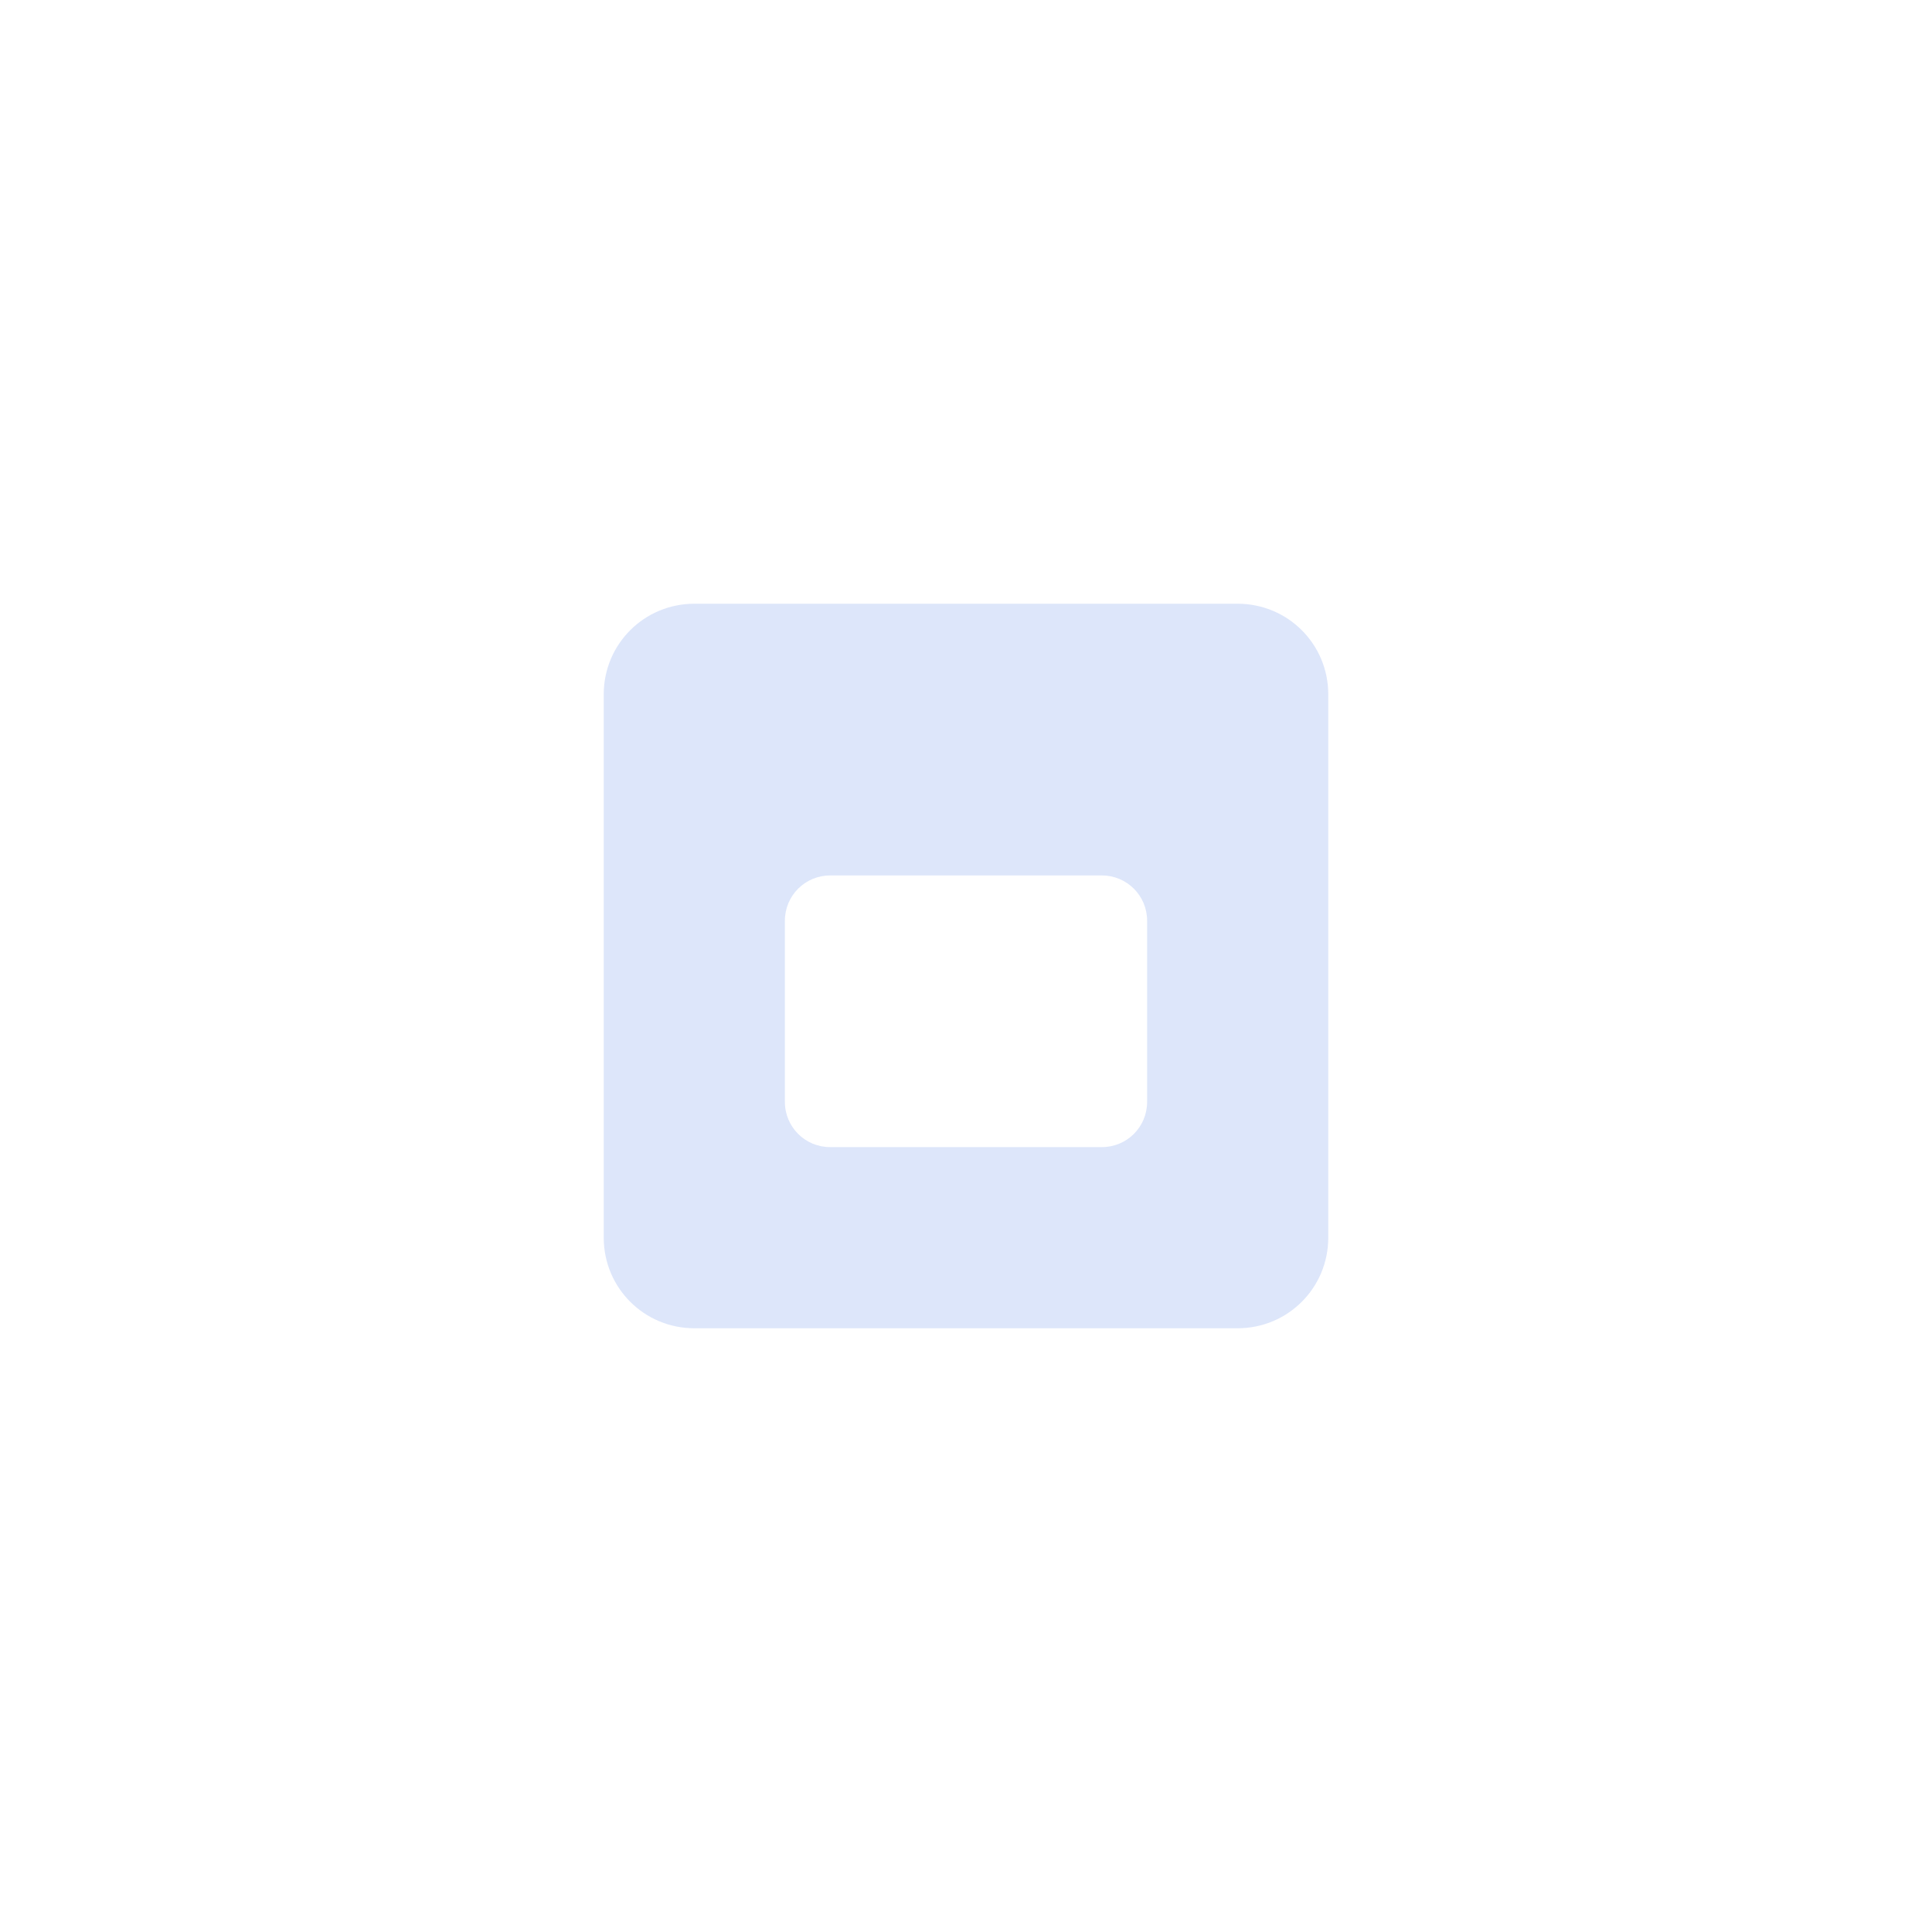
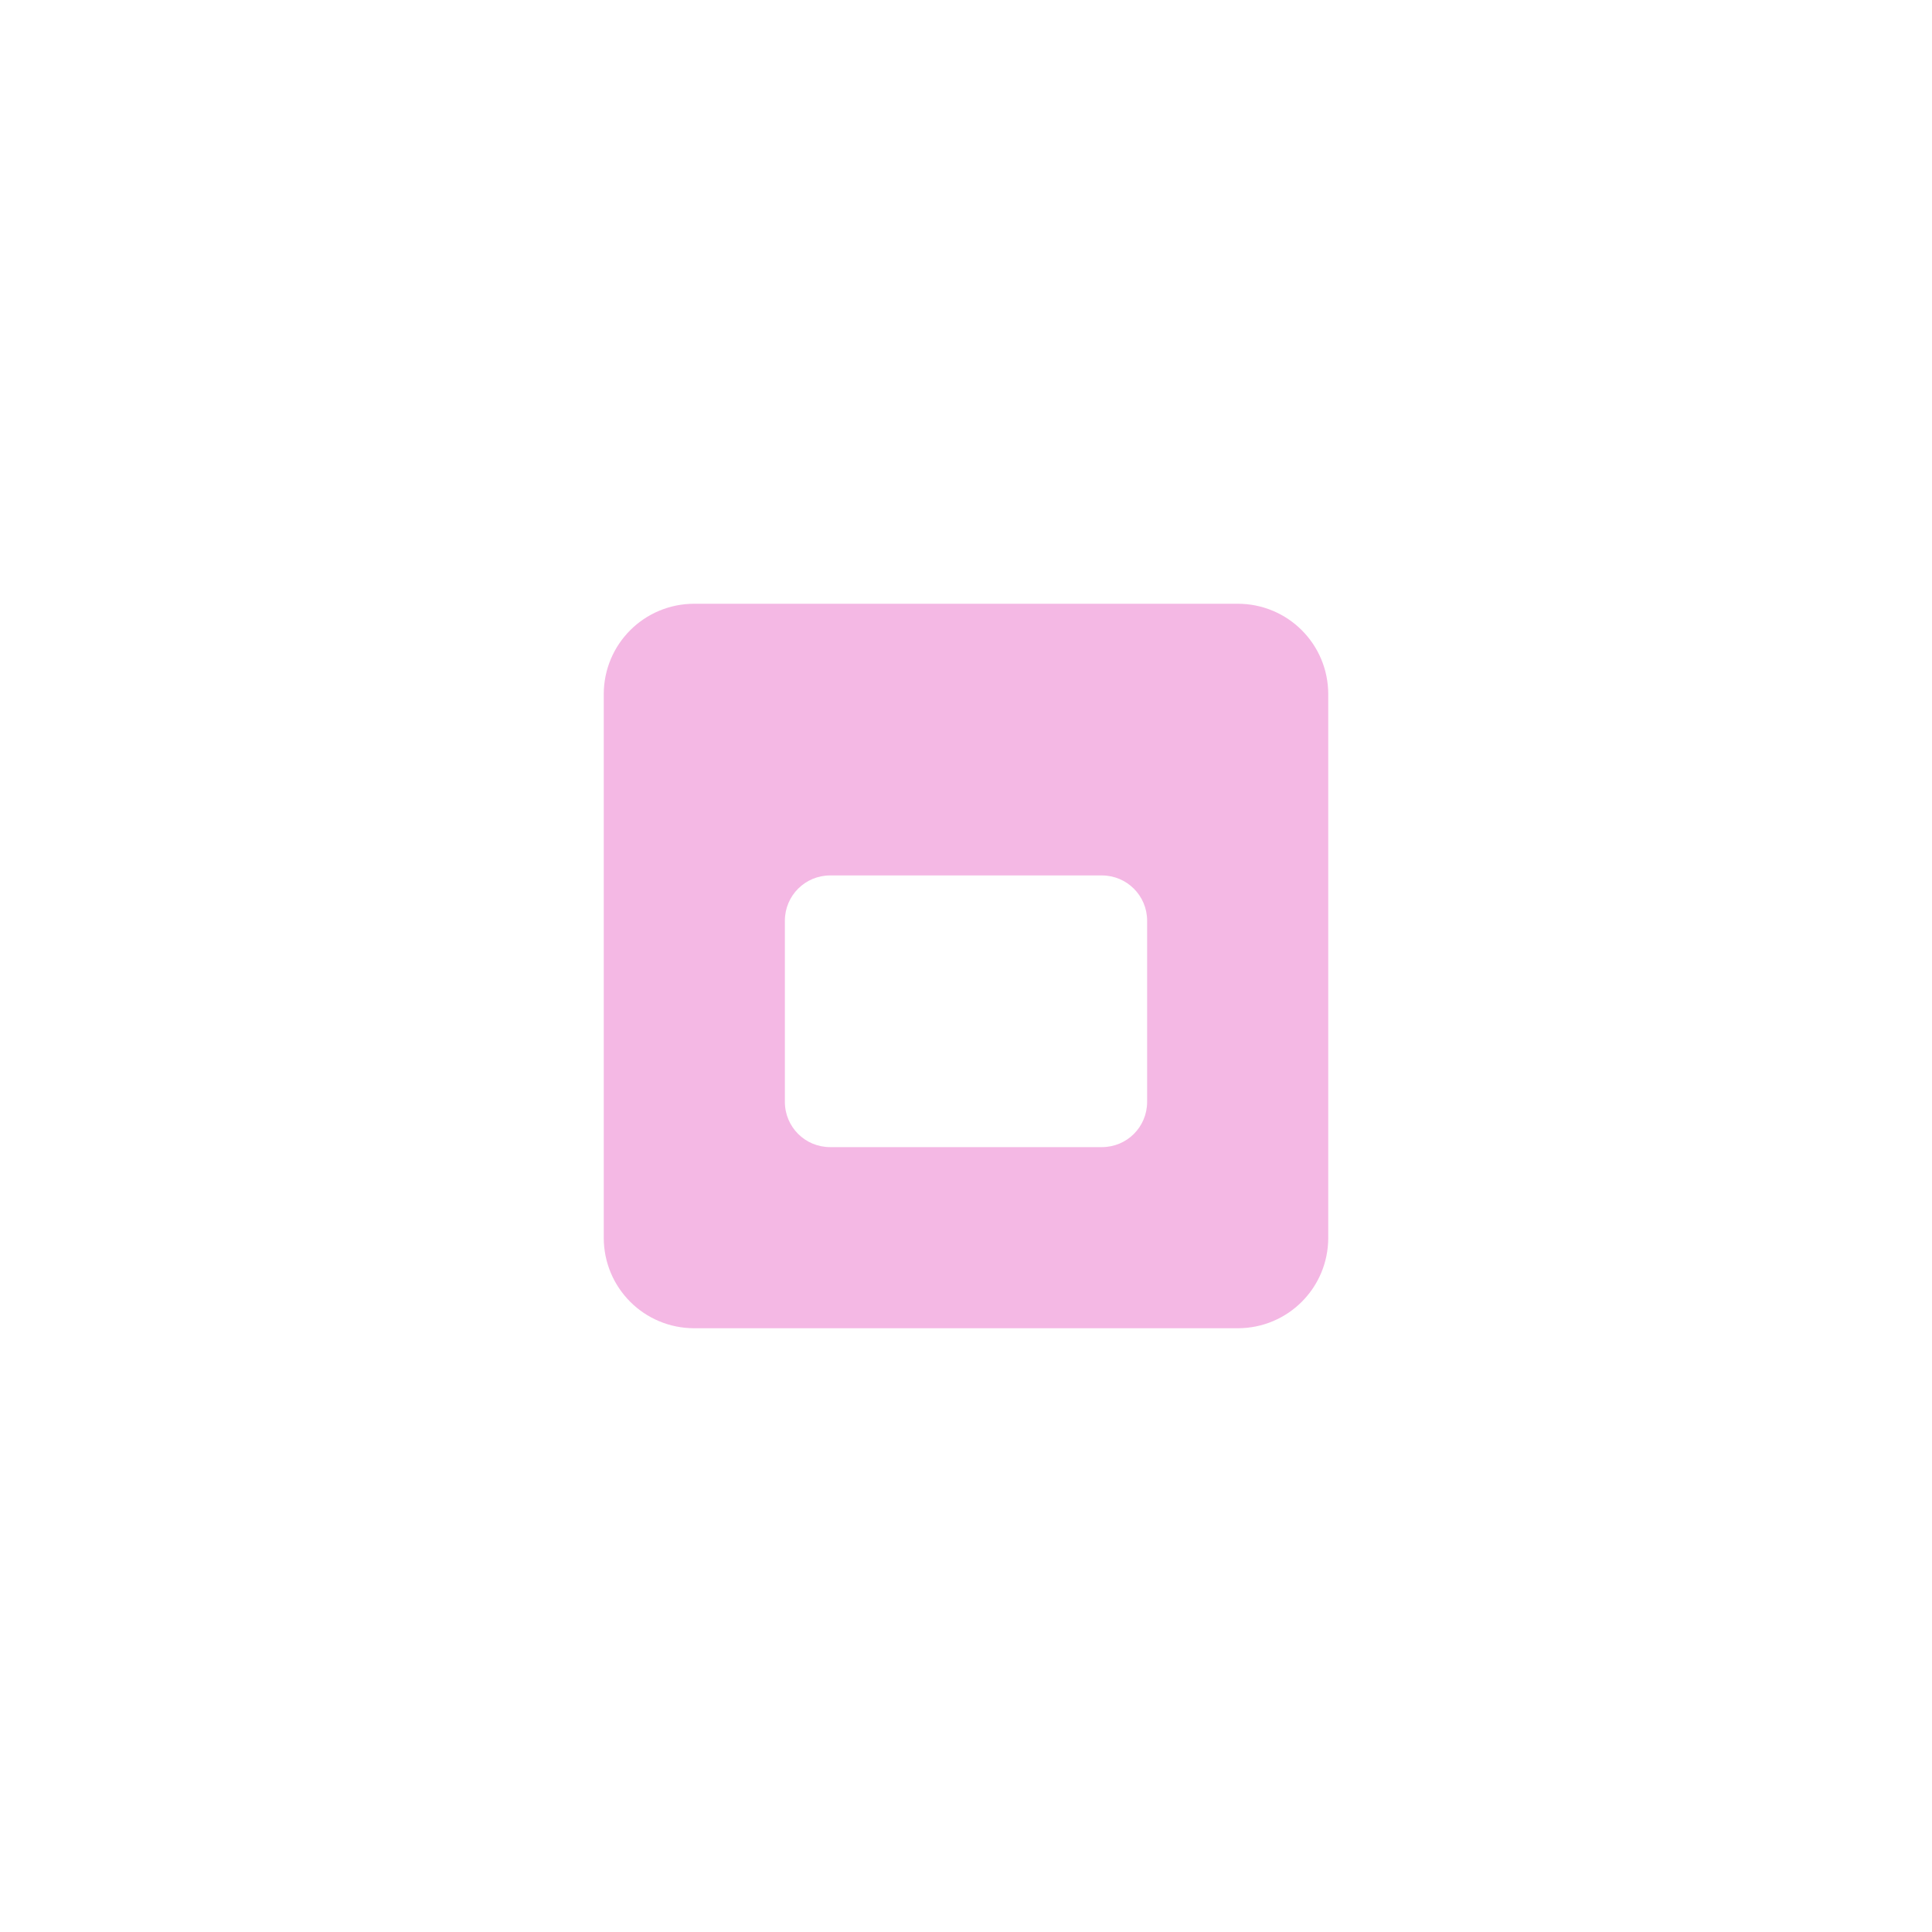
<svg xmlns="http://www.w3.org/2000/svg" width="32" height="32" viewBox="0 0 32 32" version="1.1" id="svg2">
  <defs id="defs2" />
-   <path style="color:#ffffff;fill:#8caaee;stroke-width:1.5;fill-opacity:1;stroke:none;opacity:0.3" class="ColorScheme-Text" d="m 11.5,10 c -0.831,0 -1.5,0.669 -1.5,1.5 v 9 C 10,21.331 10.669,22 11.5,22 h 9 c 0.831,0 1.5,-0.669 1.5,-1.5 v -9 C 22,10.669 21.331,10 20.5,10 Z m 2.25,4.5 h 4.5 c 0.415,0 0.75,0.335 0.75,0.75 v 3 C 19,18.666 18.666,19 18.25,19 h -4.5 C 13.335,19 13,18.666 13,18.25 v -3 c 0,-0.415 0.335,-0.75 0.75,-0.75 z" id="path847" />
+   <path style="color:#ffffff;fill:#f4b8e4;stroke-width:1.5;fill-opacity:1;stroke:none;opacity:1" class="ColorScheme-Text" d="m 11.5,10 c -0.831,0 -1.5,0.669 -1.5,1.5 v 9 C 10,21.331 10.669,22 11.5,22 h 9 c 0.831,0 1.5,-0.669 1.5,-1.5 v -9 C 22,10.669 21.331,10 20.5,10 Z m 2.25,4.5 h 4.5 c 0.415,0 0.75,0.335 0.75,0.75 v 3 C 19,18.666 18.666,19 18.25,19 h -4.5 C 13.335,19 13,18.666 13,18.25 v -3 c 0,-0.415 0.335,-0.75 0.75,-0.75 z" id="path847" />
</svg>
